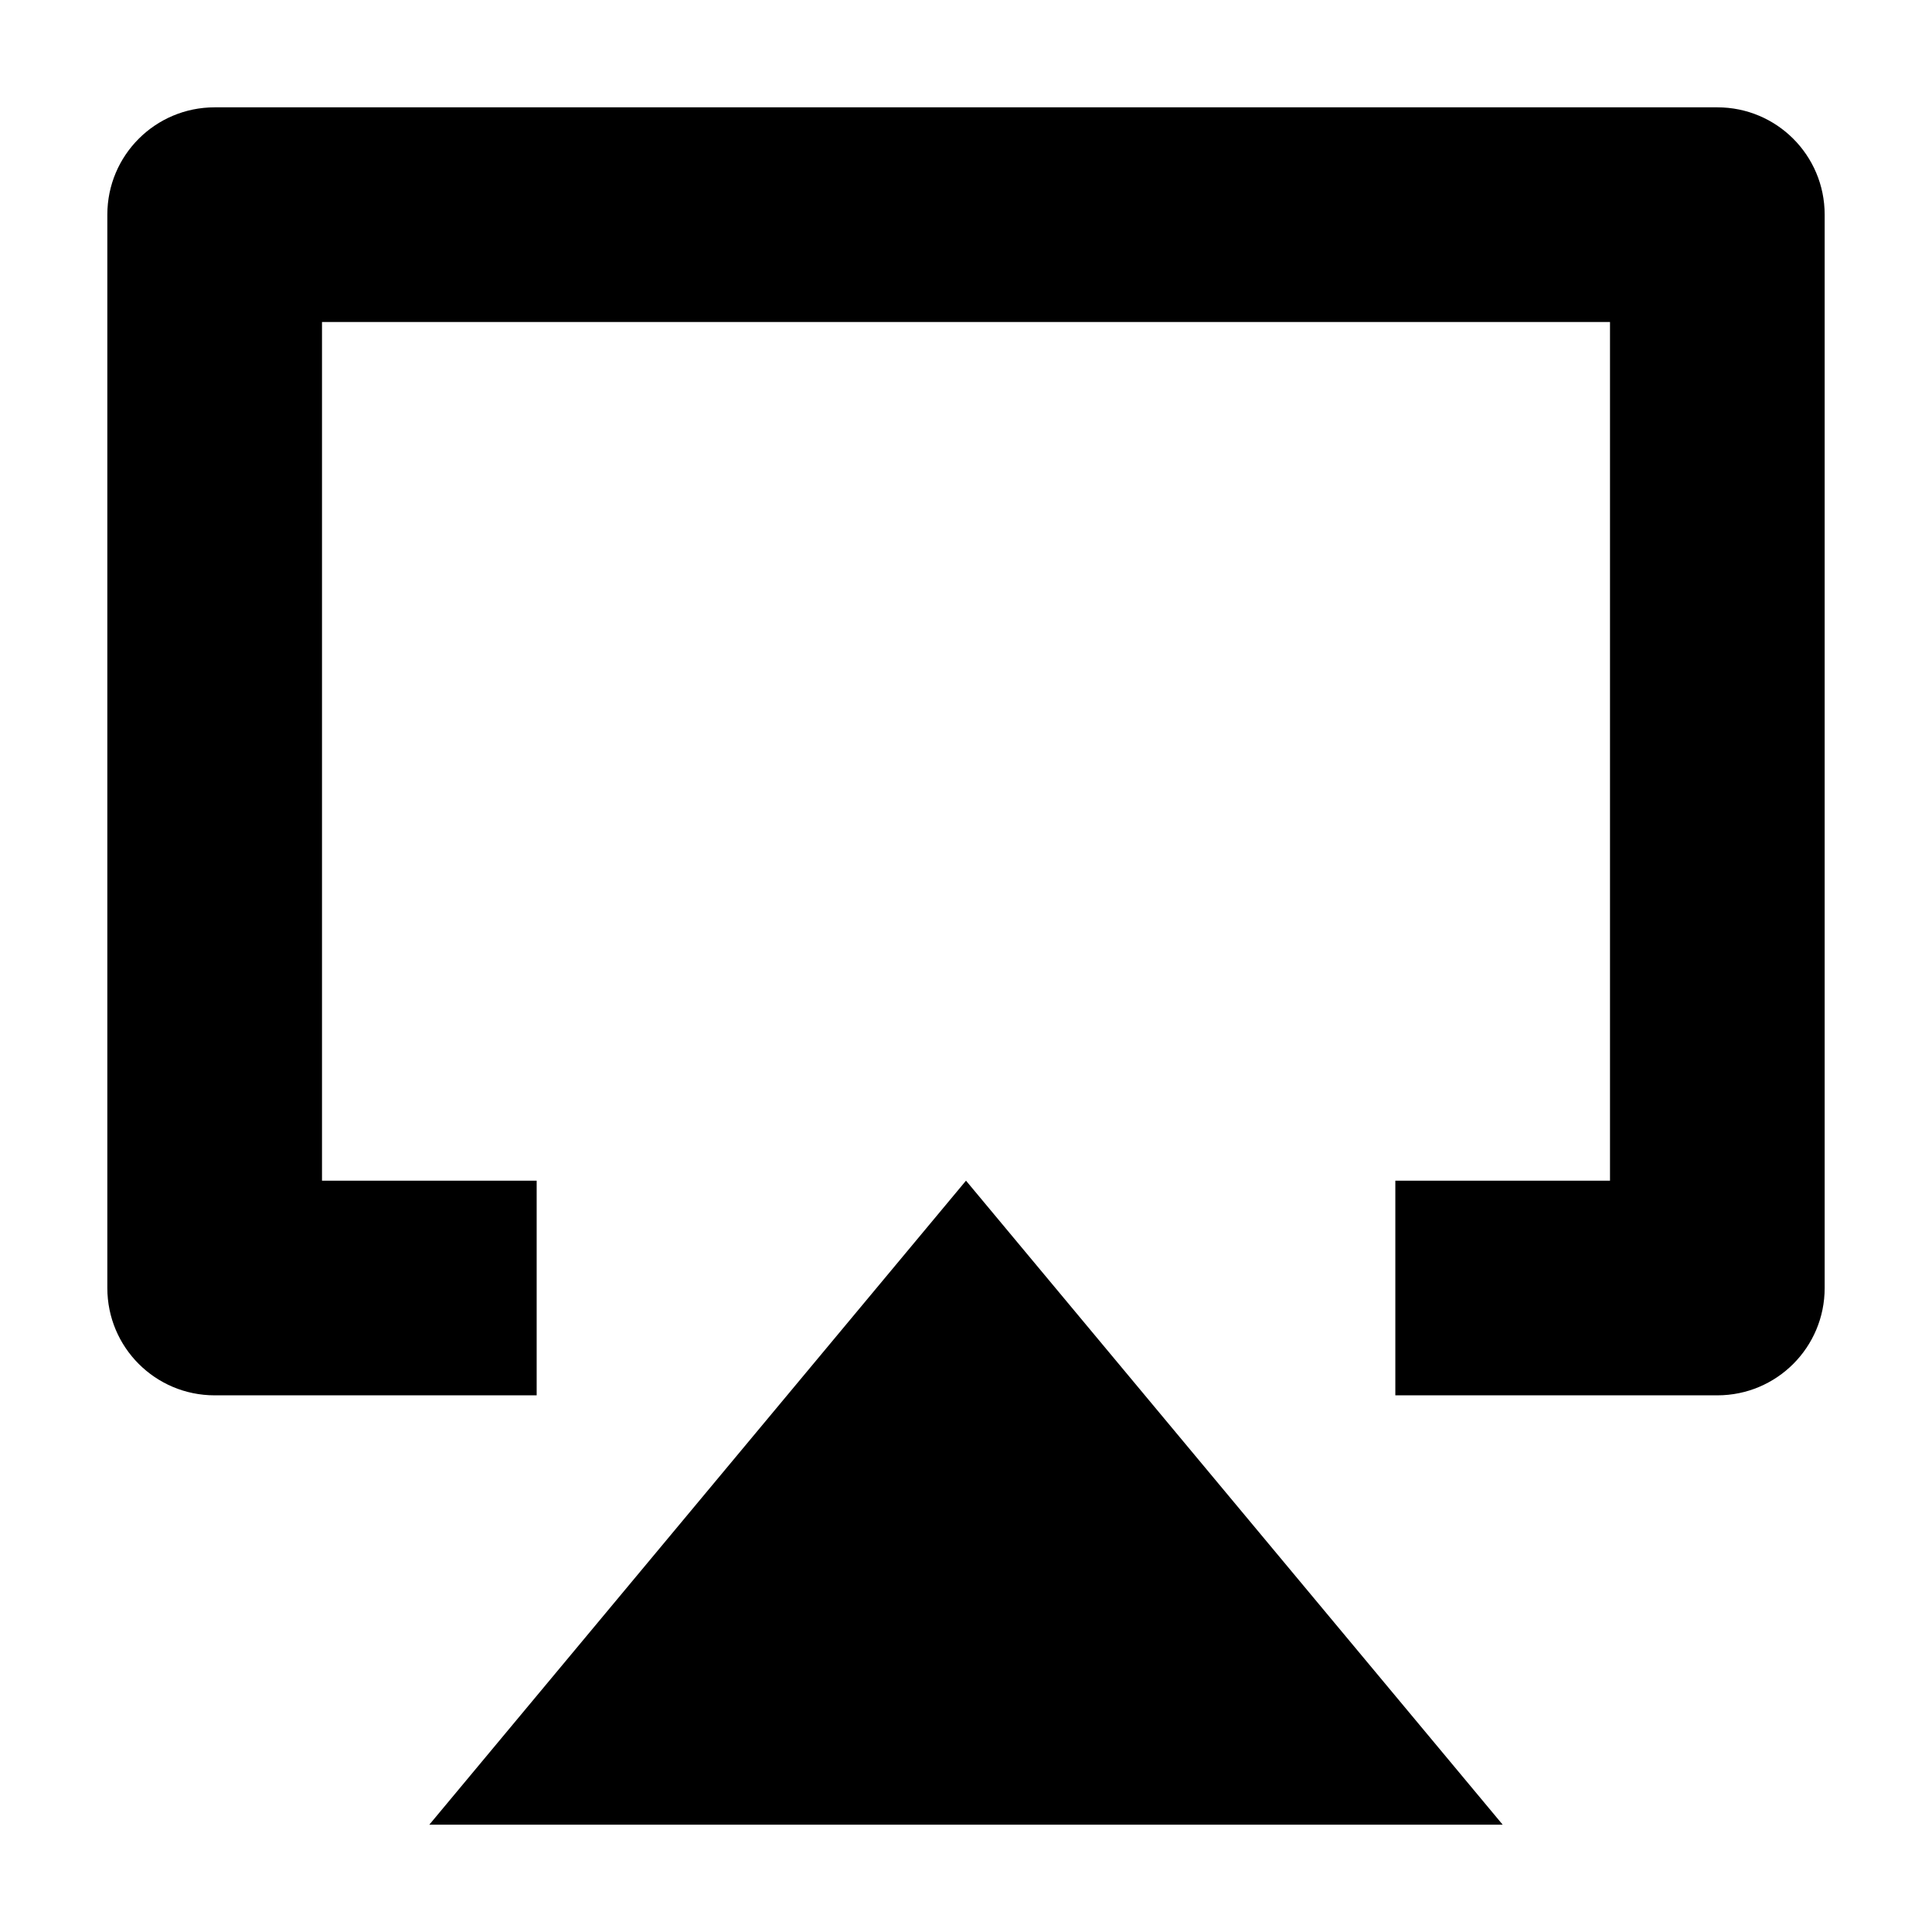
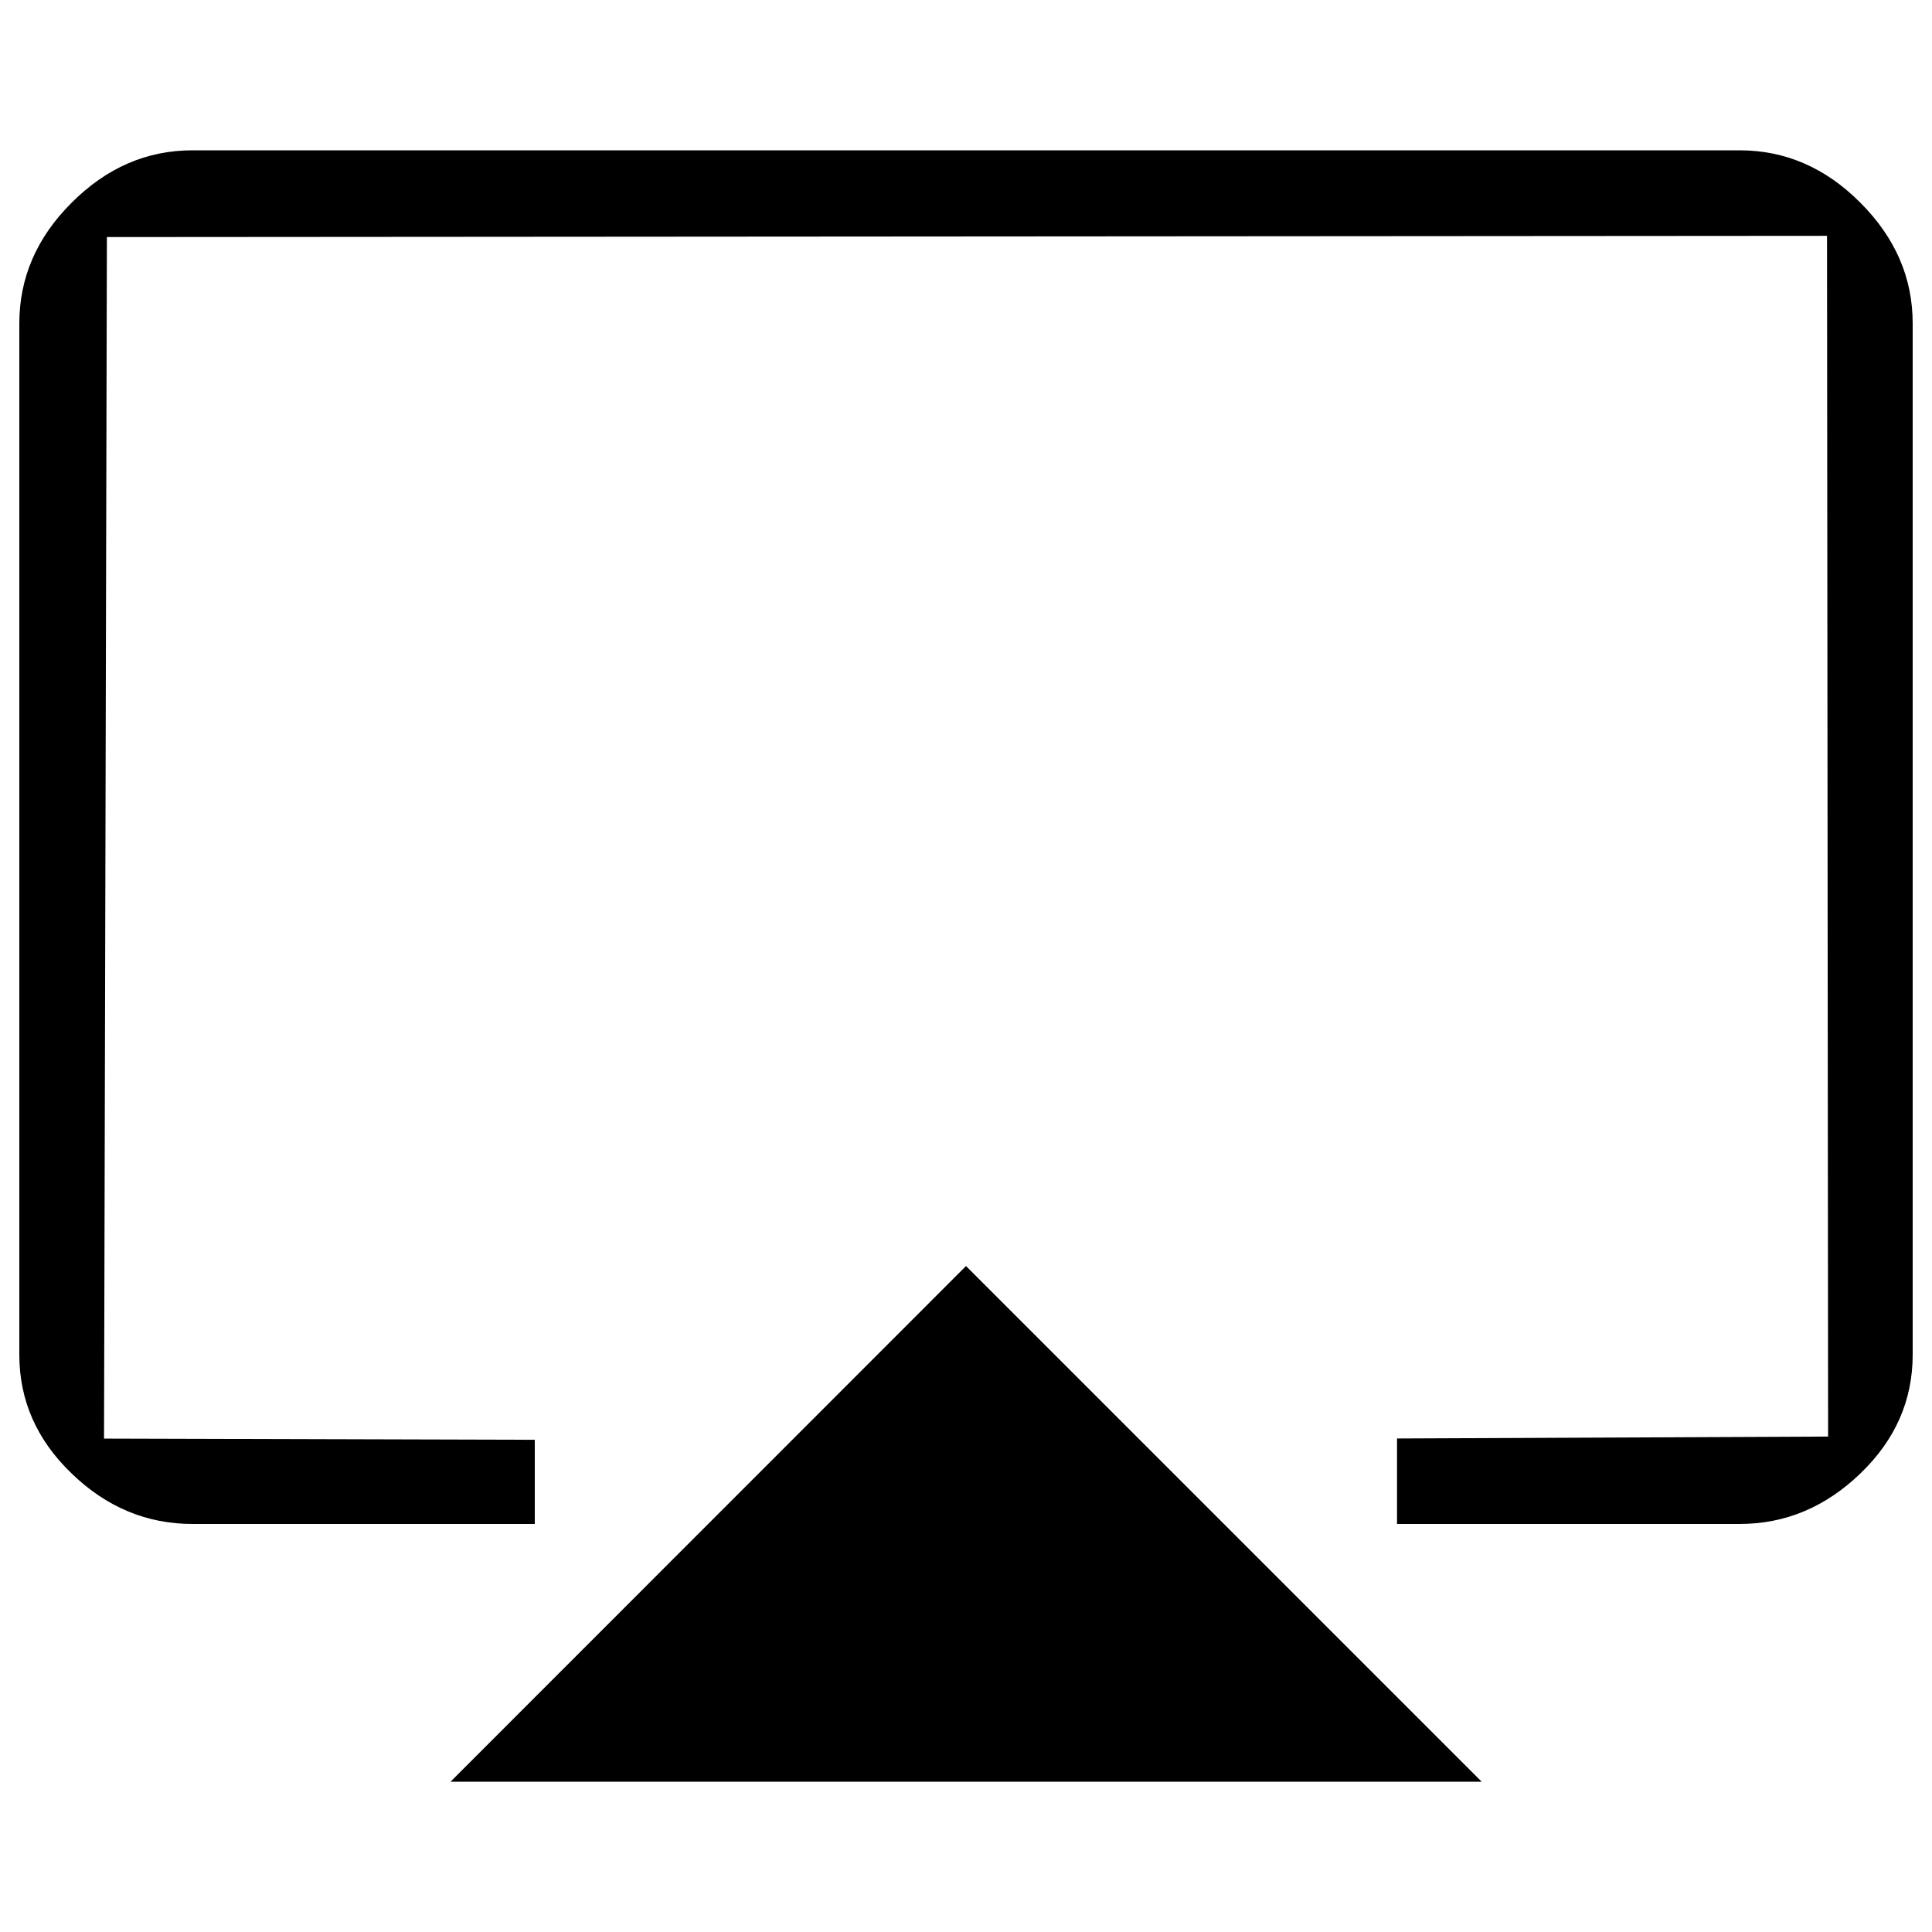
- <svg xmlns="http://www.w3.org/2000/svg" width="18px" height="18px" viewBox="0 0 18 18">
+ <svg xmlns="http://www.w3.org/2000/svg" version="1.1" x="0px" y="0px" viewBox="0 0 1000 1000" enable-background="new 0 0 1000 1000">
  <g>
-     <path d="M16,1 L2,1 C1.447,1 1,1.447 1,2 L1,12 C1,12.553 1.447,13 2,13 L5,13 L5,11 L3,11 L3,3 L15,3 L15,11 L13,11 L13,13 L16,13 C16.553,13 17,12.553 17,12 L17,2 C17,1.447 16.553,1 16,1 L16,1 Z" />
-     <polygon points="4 17 14 17 9 11" />
+     <path d="M 900.4 77.8 C 924 77.8 944.9 86.8 962.9 104.9 C 981 123 990 143.8 990 167.4 L 990 701.2 C 990 724.8 981 745.3 962.9 762.7 C 944.8 780.1 924 788.8 900.4 788.8 L 723.1 788.8 L 723.1 744.556 L 946.226 743.565 L 945.661 122.064 L 55.329 122.707 L 53.843 744.616 L 276.8 745.23 L 276.8 788.8 L 99.6 788.8 C 76 788.8 55.1 780.1 37.1 762.7 C 19 745.3 10 724.8 10 701.2 L 10 167.4 C 10 143.8 19 122.9 37.1 104.9 C 55.2 86.8 76 77.8 99.6 77.8 L 900.4 77.8 Z M 233.1 922.3 L 500 655.3 L 766.9 922.2 L 233.1 922.2 L 233.1 922.3 Z" />
  </g>
</svg>
